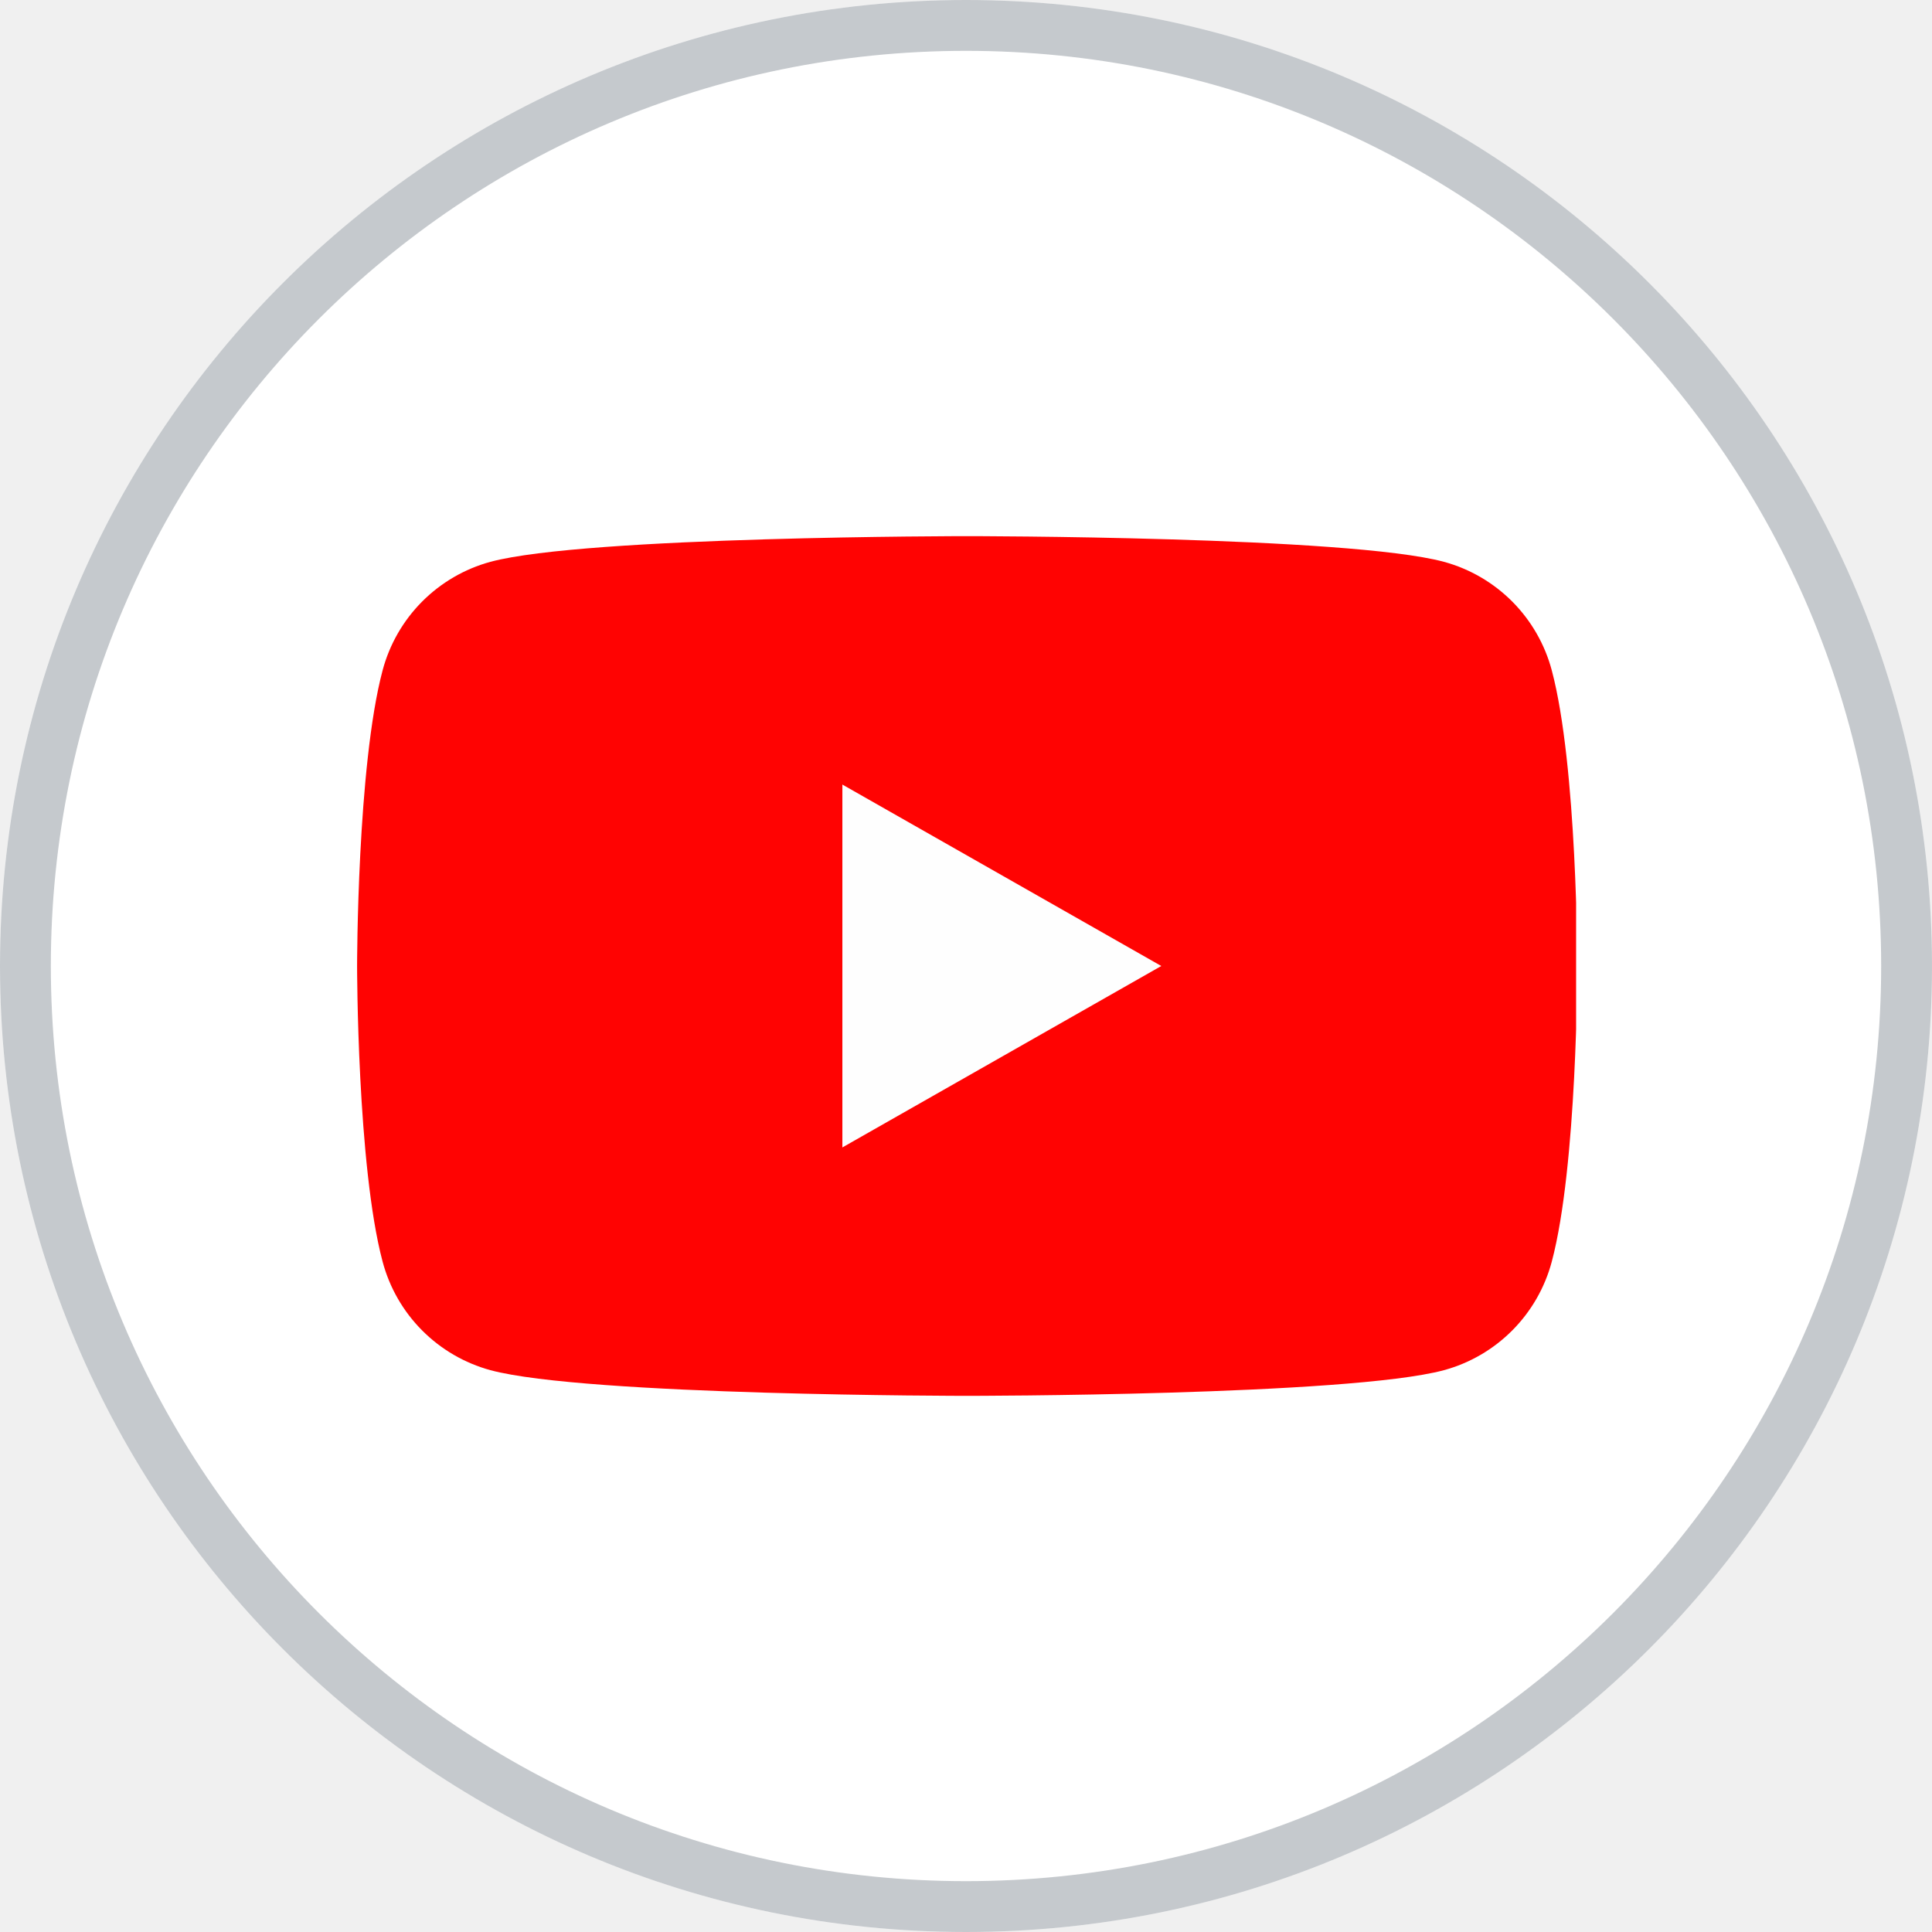
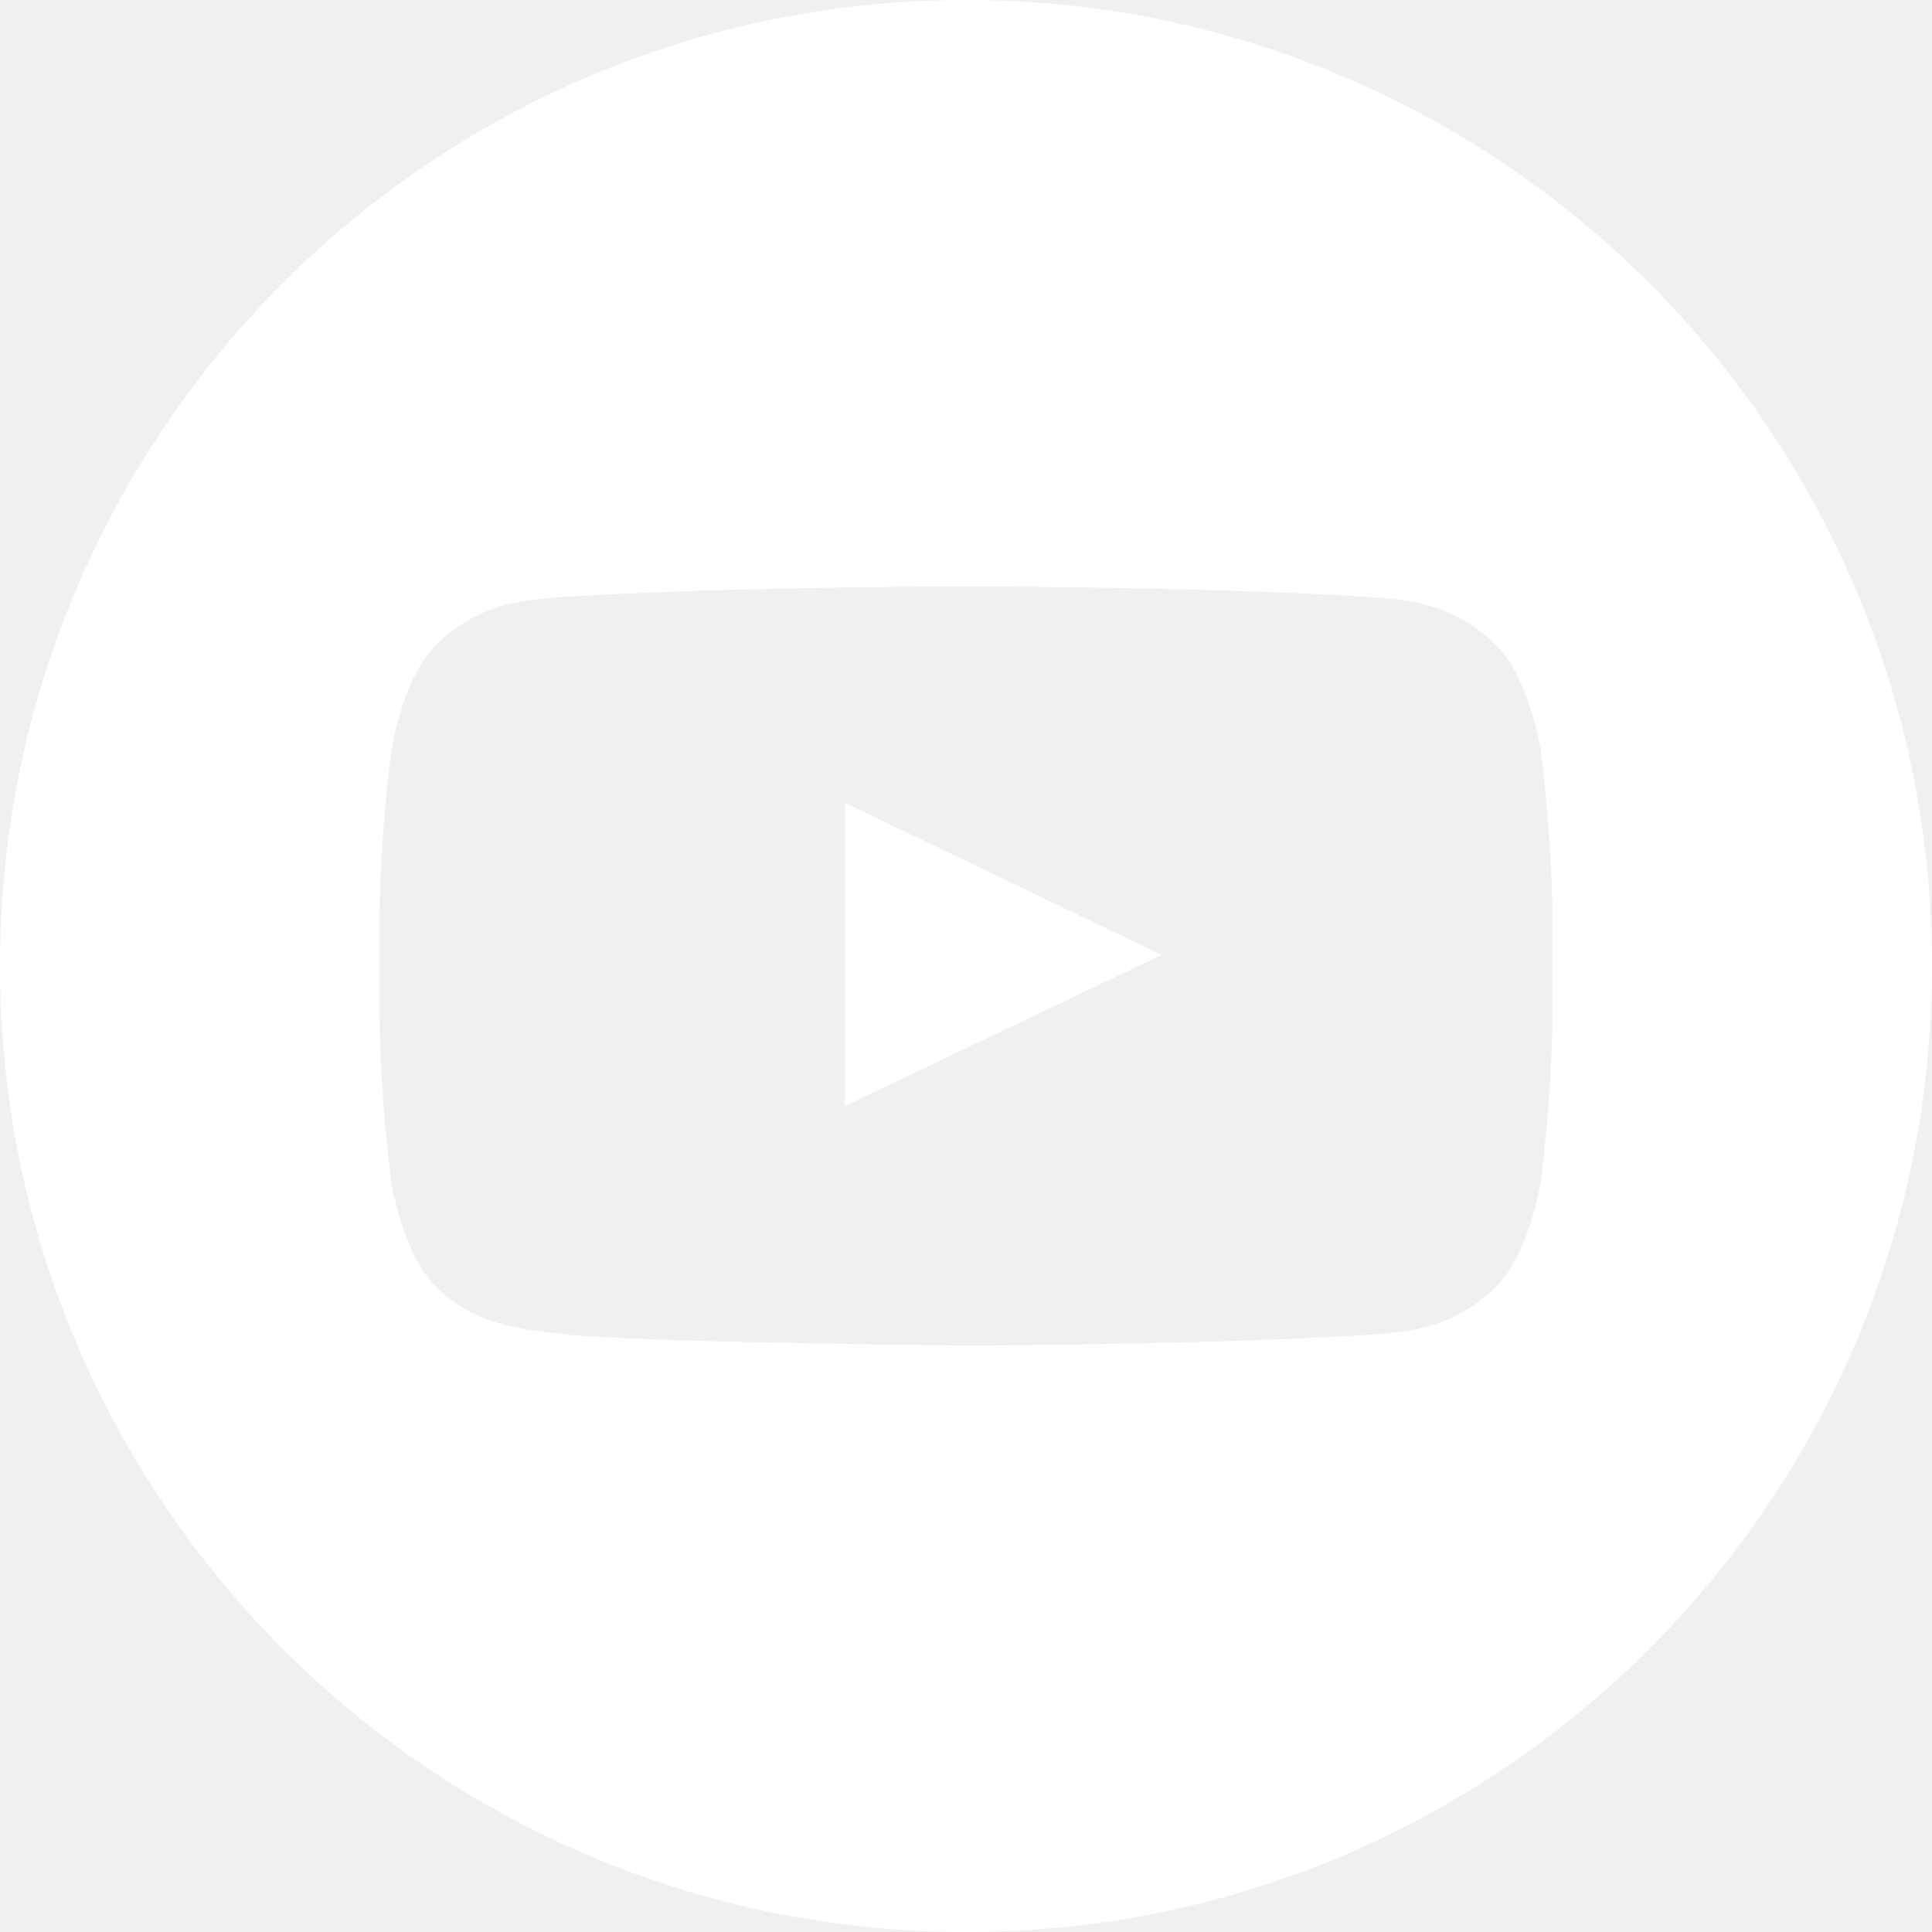
- <svg xmlns="http://www.w3.org/2000/svg" width="304" height="304" viewBox="0 0 304 304" fill="none">
-   <rect width="304" height="304" rx="152" fill="white" />
-   <rect x="4" y="4" width="296" height="296" rx="148" stroke="#9FA5AC" stroke-opacity="0.6" stroke-width="8" />
-   <g clip-path="url(#clip0_450_979)">
-     <path d="M244.173 105.483C243.087 101.399 240.948 97.671 237.969 94.672C234.99 91.674 231.276 89.511 227.198 88.4C212.188 84.363 152.188 84.363 152.188 84.363C152.188 84.363 92.188 84.363 77.177 88.4C73.099 89.511 69.385 91.674 66.406 94.672C63.427 97.671 61.288 101.399 60.202 105.483C56.188 120.56 56.188 152 56.188 152C56.188 152 56.188 183.44 60.202 198.516C61.288 202.601 63.427 206.329 66.406 209.327C69.385 212.325 73.099 214.488 77.177 215.6C92.188 219.636 152.188 219.636 152.188 219.636C152.188 219.636 212.188 219.636 227.198 215.6C231.276 214.488 234.99 212.325 237.969 209.327C240.948 206.329 243.087 202.601 244.173 198.516C248.188 183.44 248.188 152 248.188 152C248.188 152 248.188 120.56 244.173 105.483Z" fill="#FF0302" />
-     <path d="M132.547 180.549V123.451L182.729 152L132.547 180.549Z" fill="#FEFEFE" />
+ <svg xmlns="http://www.w3.org/2000/svg" width="56" height="56" viewBox="0 0 56 56" fill="none">
+   <g id="icon_youtube" clip-path="url(#clip0_915_1303)">
+     <path id="Subtract" fill-rule="evenodd" clip-rule="evenodd" d="M28 56C43.464 56 56 43.464 56 28C56 12.536 43.464 0 28 0C12.536 0 0 12.536 0 28C0 43.464 12.536 56 28 56ZM43.307 18.643C44.329 19.59 44.661 21.747 44.661 21.747C44.661 21.747 45 24.282 45 26.812V29.182C45 31.718 44.661 34.247 44.661 34.247C44.661 34.247 44.329 36.404 43.307 37.35C42.14 38.474 40.849 38.59 40.119 38.655C40.039 38.662 39.966 38.669 39.9 38.676C35.145 38.988 28 39 28 39C28 39 19.161 38.927 16.439 38.688C16.306 38.665 16.145 38.647 15.962 38.626C15.099 38.529 13.755 38.379 12.687 37.35C11.671 36.404 11.339 34.247 11.339 34.247C11.339 34.247 11 31.712 11 29.182V26.812C11 24.282 11.345 21.747 11.345 21.747C11.345 21.747 11.671 19.59 12.693 18.643C13.86 17.52 15.151 17.404 15.881 17.339C15.961 17.331 16.034 17.325 16.1 17.318C20.855 17 27.993 17 27.993 17H28.007C28.007 17 35.145 17 39.9 17.318C39.966 17.325 40.039 17.331 40.119 17.339C40.849 17.404 42.14 17.52 43.307 18.643ZM24.487 23.268V32.06L33.671 27.679L24.487 23.268Z" fill="white" />
  </g>
  <defs>
-     <clipPath id="clip0_450_979">
-       <rect width="192" height="192" fill="white" transform="translate(56 56)" />
+     <clipPath id="clip0_915_1303">
+       <rect width="56" height="56" fill="white" />
    </clipPath>
  </defs>
</svg>
